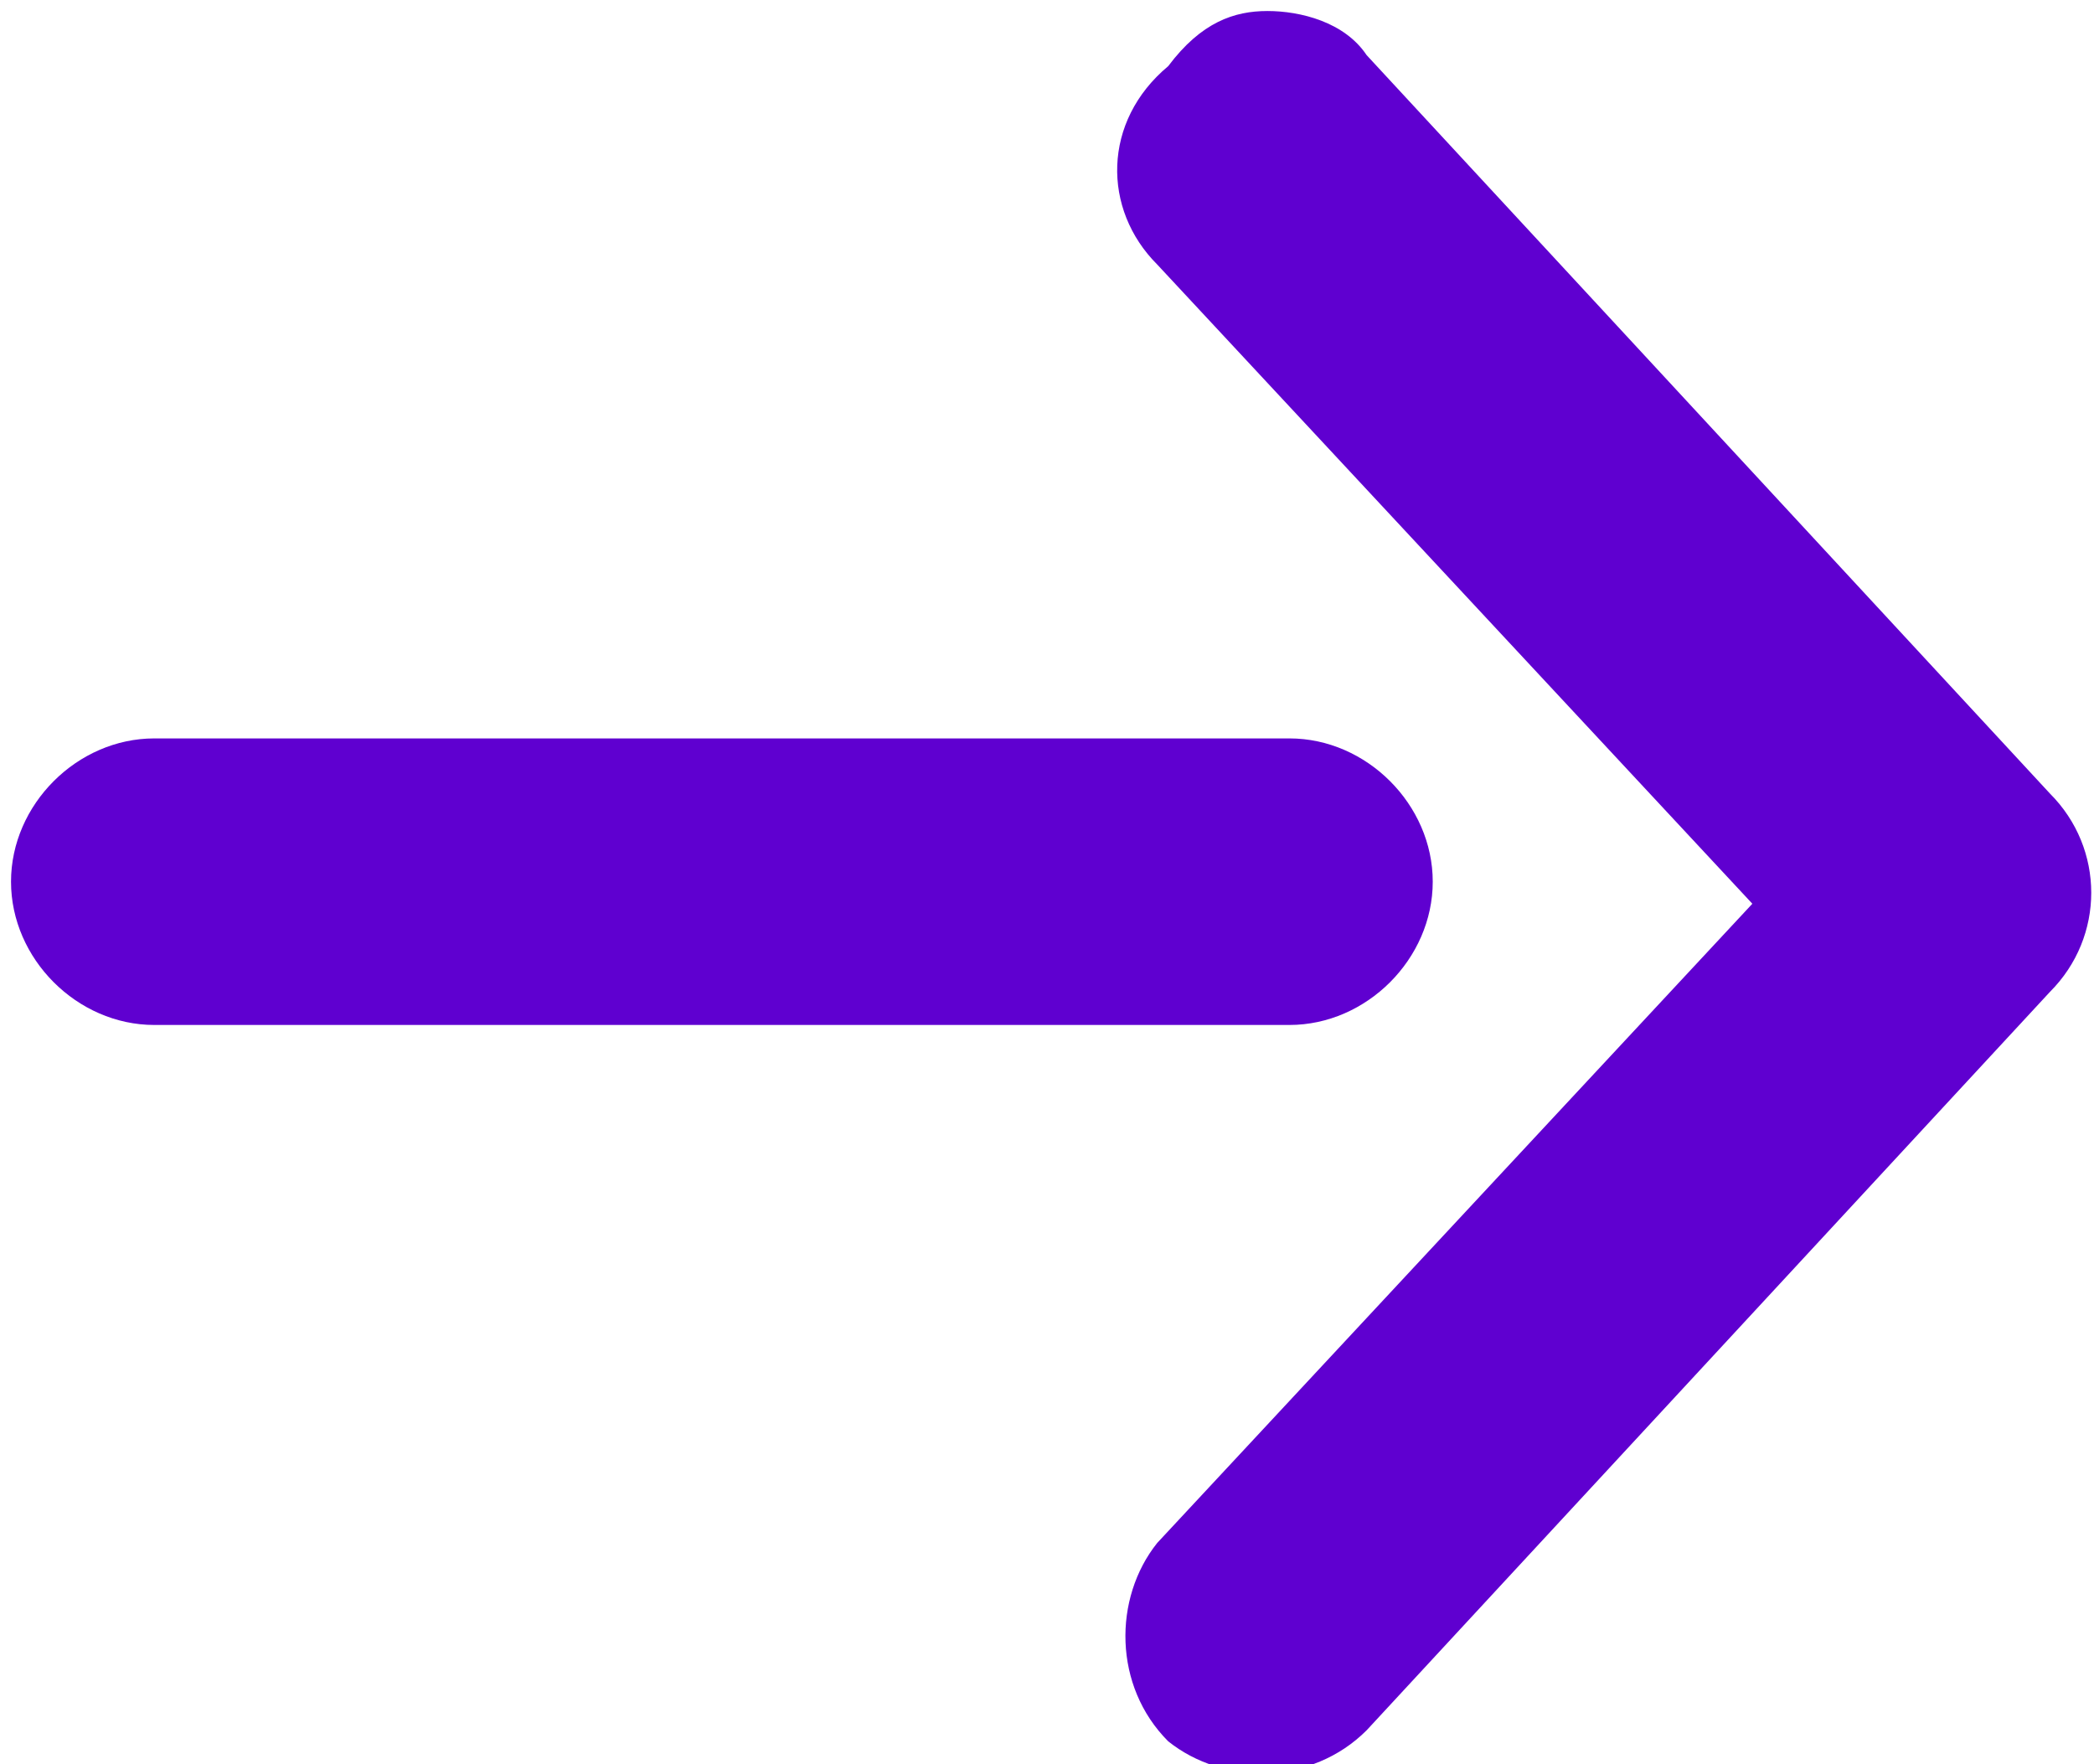
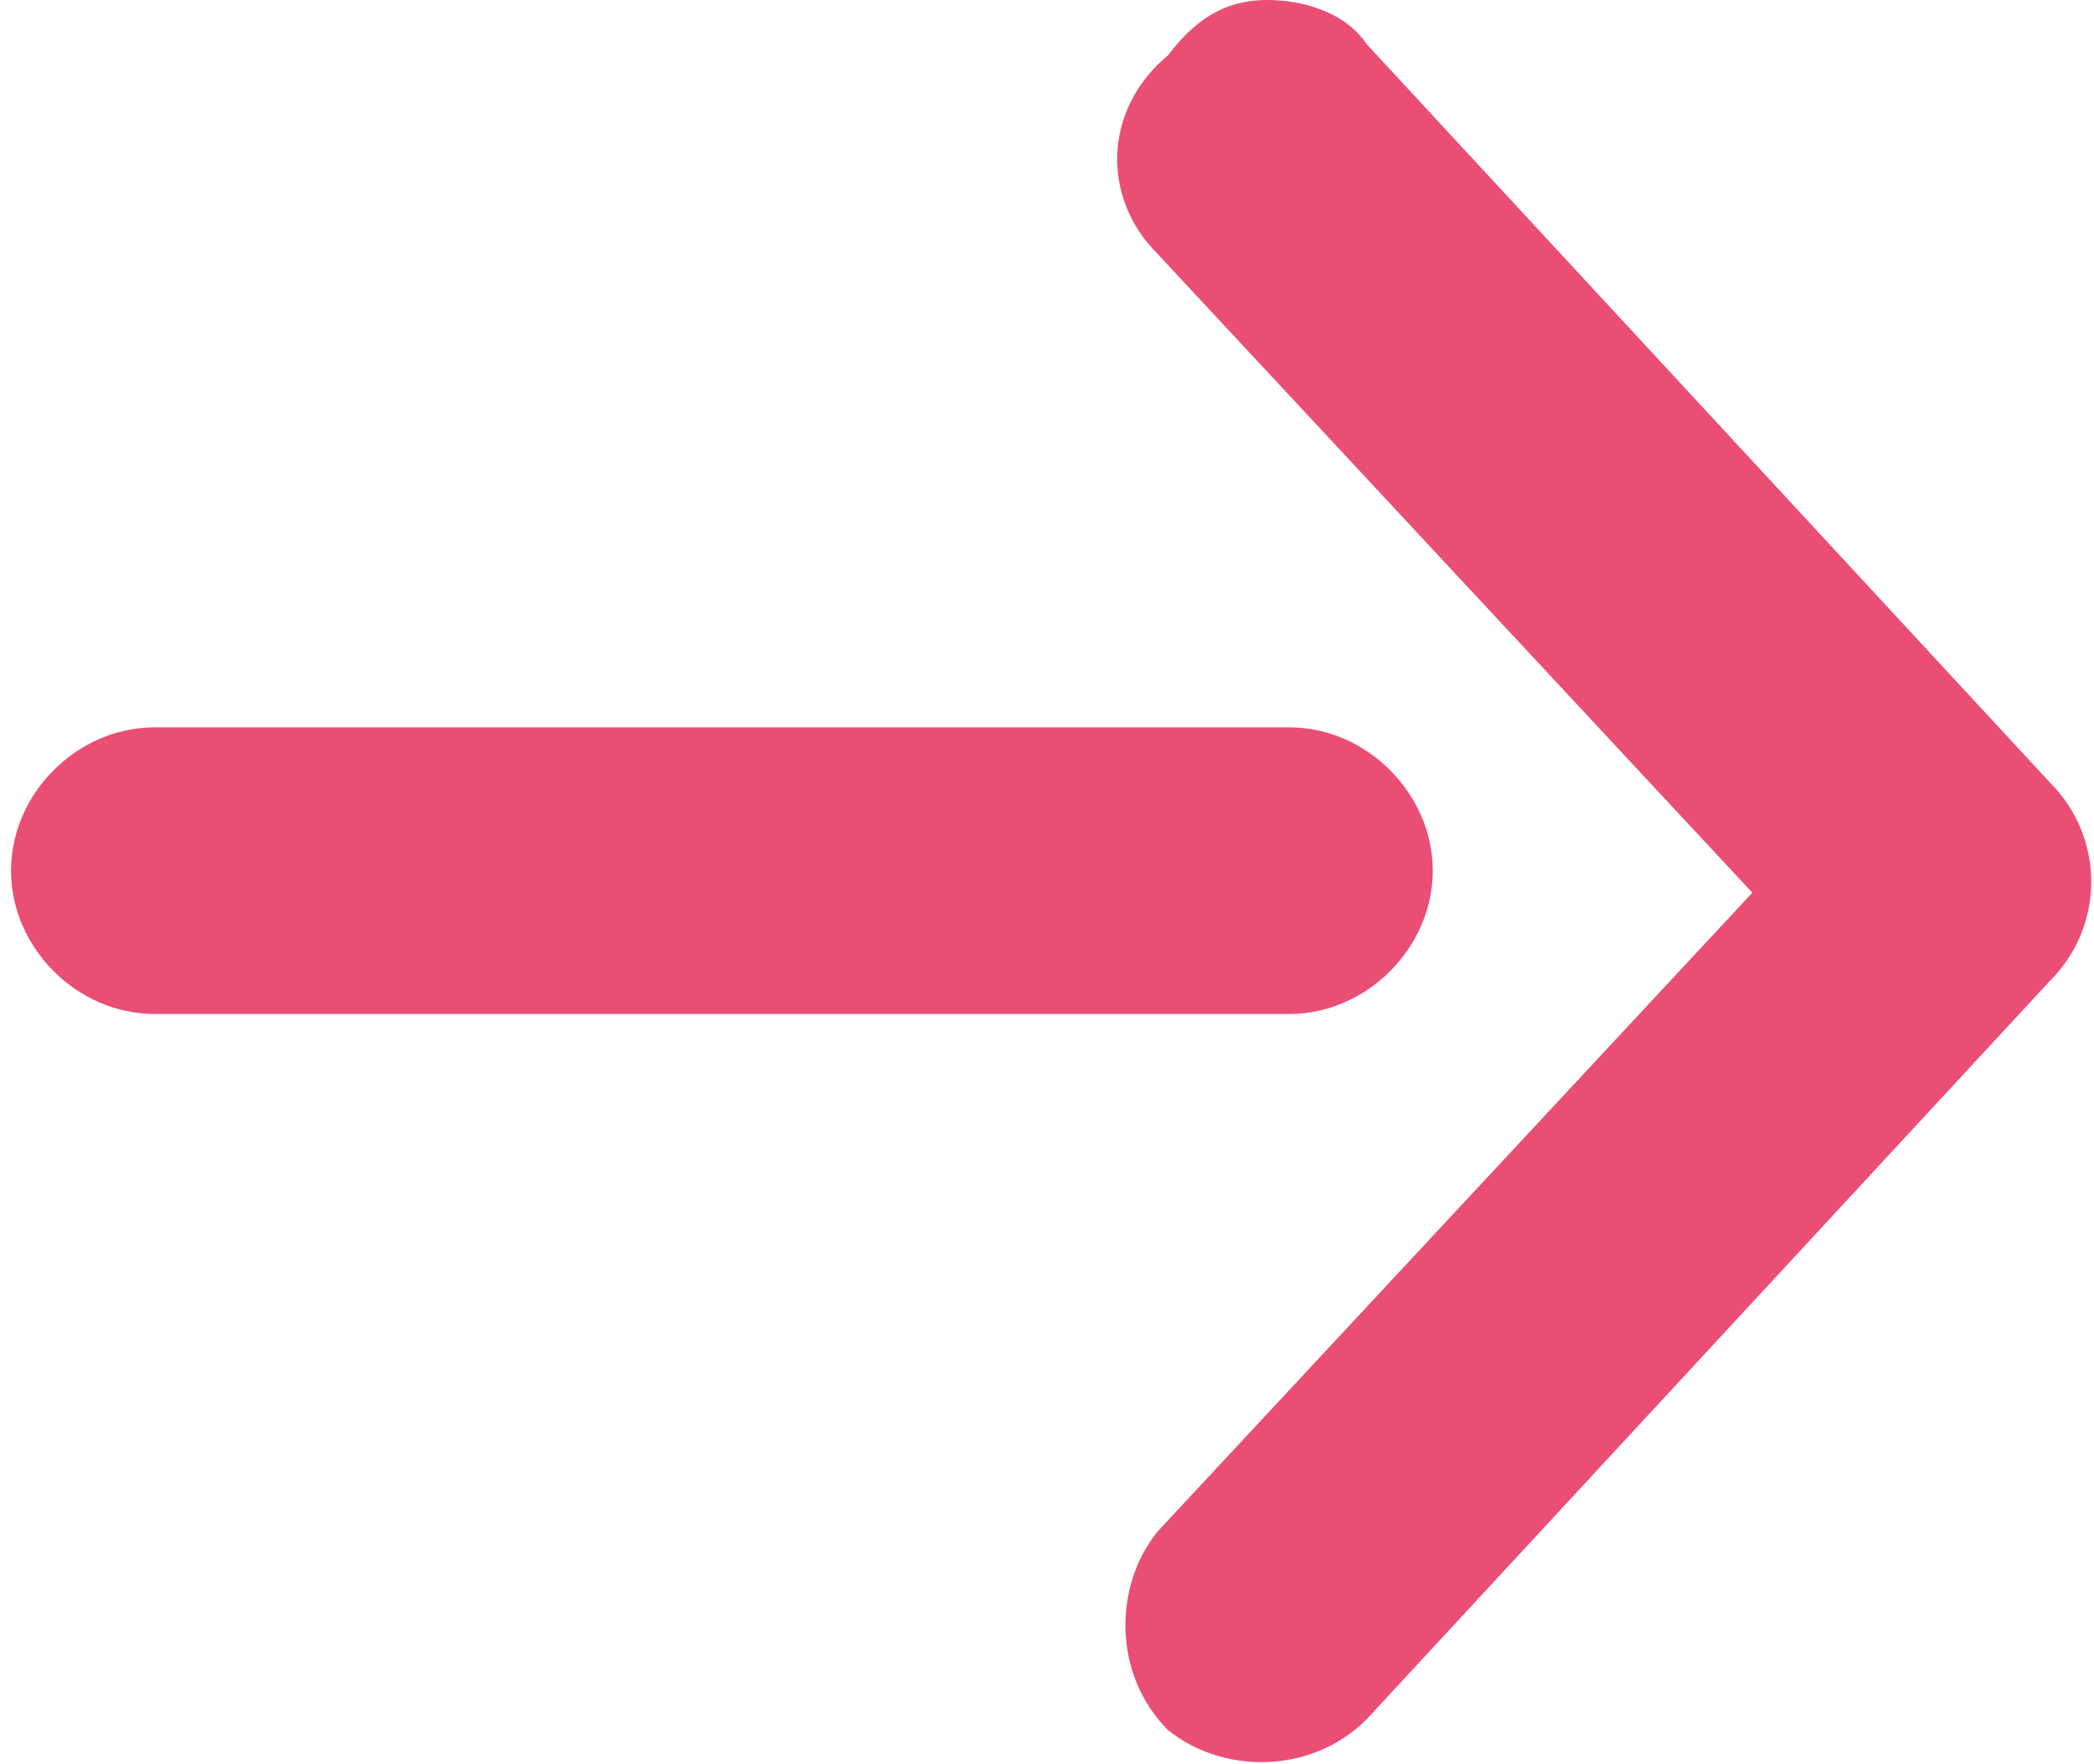
- <svg xmlns="http://www.w3.org/2000/svg" version="1.1" id="Lager_1" x="0px" y="0px" viewBox="-470 273 19 16" style="enable-background:new -470 273 19 16;" xml:space="preserve">
+ <svg xmlns="http://www.w3.org/2000/svg" version="1.1" id="Lager_1" x="0px" y="0px" viewBox="-502 377 19 16" style="enable-background:new -502 377 19 16;" xml:space="preserve">
  <style type="text/css">
- 	.st0{fill:#5F00D0;}
+ 	.st0{fill:#EA4E74;}
</style>
  <g id="Symbols">
    <g id="List-object" transform="translate(-293, -92)">
      <g id="Group">
        <g transform="translate(26, 84)">
          <g id="Page-1" transform="translate(276.5, 16) rotate(-180) translate(-276.5, -16) translate(267, 8)">
-             <path id="Fill-1" class="st0" d="M487.6-263.7h-10.3c-0.7,0-1.3-0.6-1.3-1.3c0-0.7,0.6-1.3,1.3-1.3h10.3c0.7,0,1.3,0.6,1.3,1.3       C488.9-264.3,488.3-263.7,487.6-263.7" />
+             <path id="Fill-1" class="st0" d="M519.6-367.6h-10.3c-0.7,0-1.3-0.6-1.3-1.3c0-0.7,0.6-1.3,1.3-1.3h10.3c0.7,0,1.3,0.6,1.3,1.3       C520.9-368.2,520.3-367.6,519.6-367.6" />
            <g id="Arrow">
-               <path id="Fill-3" class="st0" d="M477.5-257.1c-0.3,0-0.7-0.1-0.9-0.4l-6.2-6.7c-0.5-0.5-0.5-1.3,0-1.8l6.2-6.7        c0.5-0.5,1.3-0.5,1.8-0.1c0.5,0.5,0.5,1.3,0.1,1.8l-5.4,5.8l5.4,5.8c0.5,0.5,0.5,1.3-0.1,1.8        C478.1-257.2,477.8-257.1,477.5-257.1" />
+               <path id="Fill-3" class="st0" d="M509.5-361c-0.3,0-0.7-0.1-0.9-0.4l-6.2-6.7c-0.5-0.5-0.5-1.3,0-1.8l6.2-6.7        c0.5-0.5,1.3-0.5,1.8-0.1c0.5,0.5,0.5,1.3,0.1,1.8l-5.4,5.8l5.4,5.8c0.5,0.5,0.5,1.3-0.1,1.8C510.1-361.1,509.8-361,509.5-361        " />
            </g>
          </g>
        </g>
      </g>
    </g>
  </g>
</svg>
